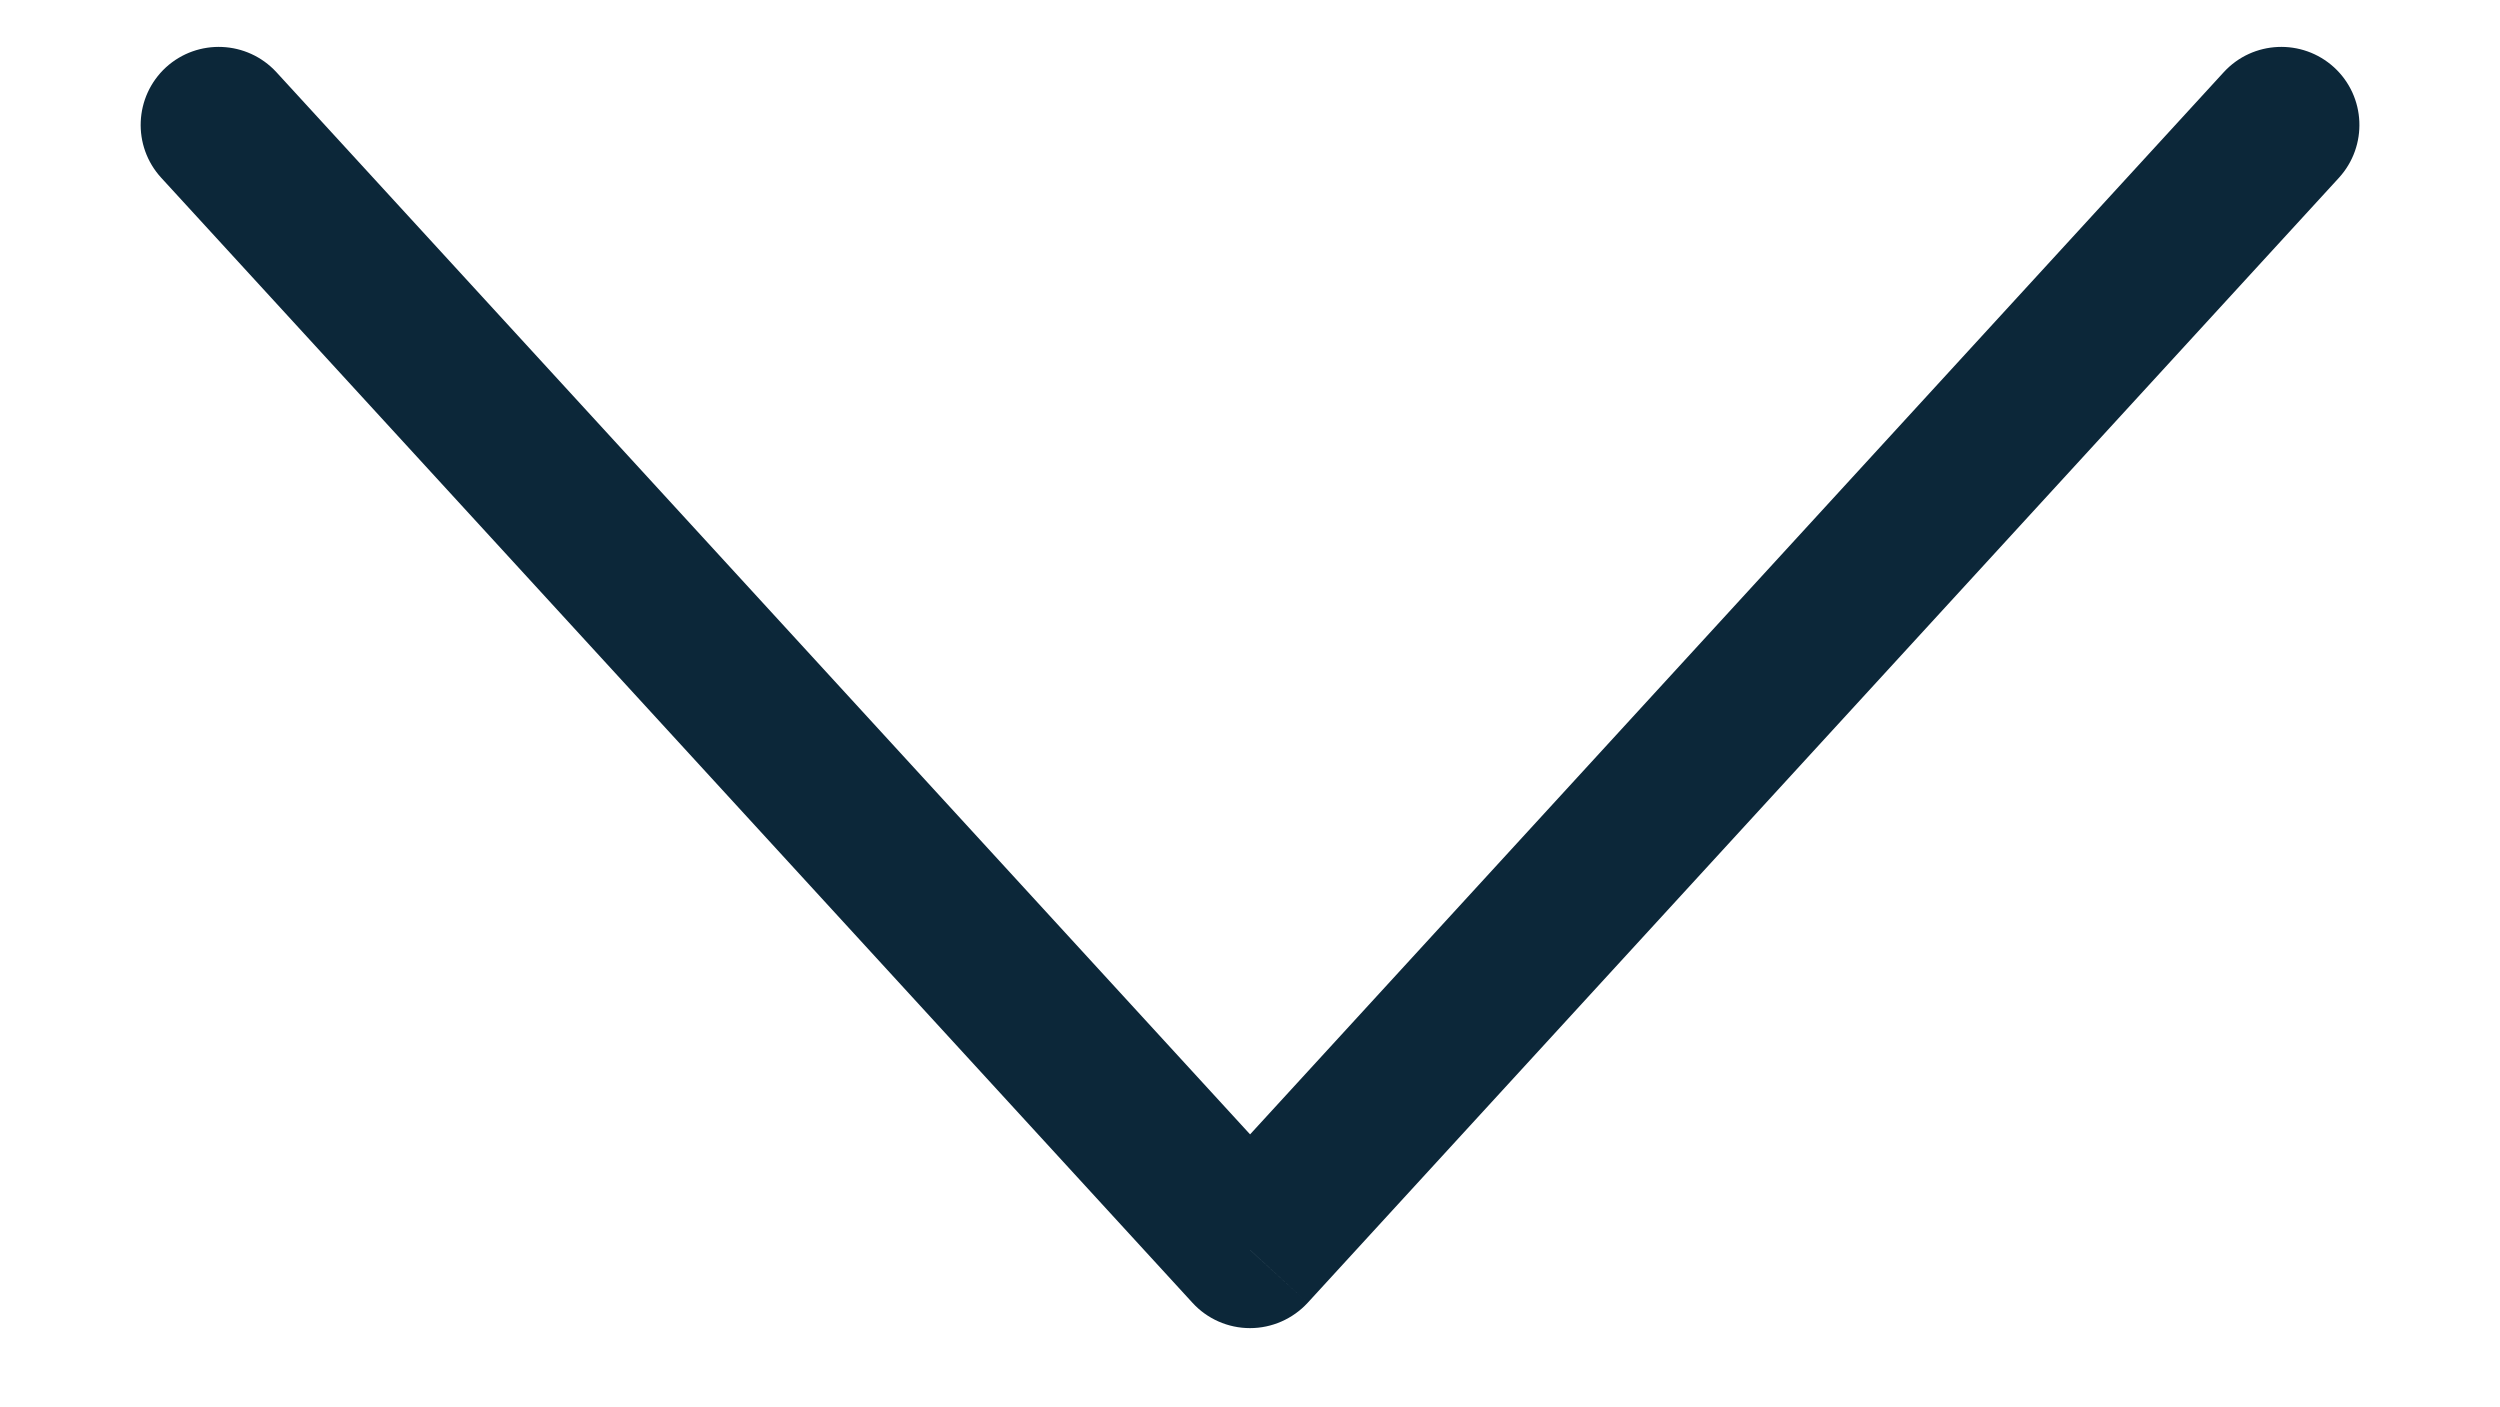
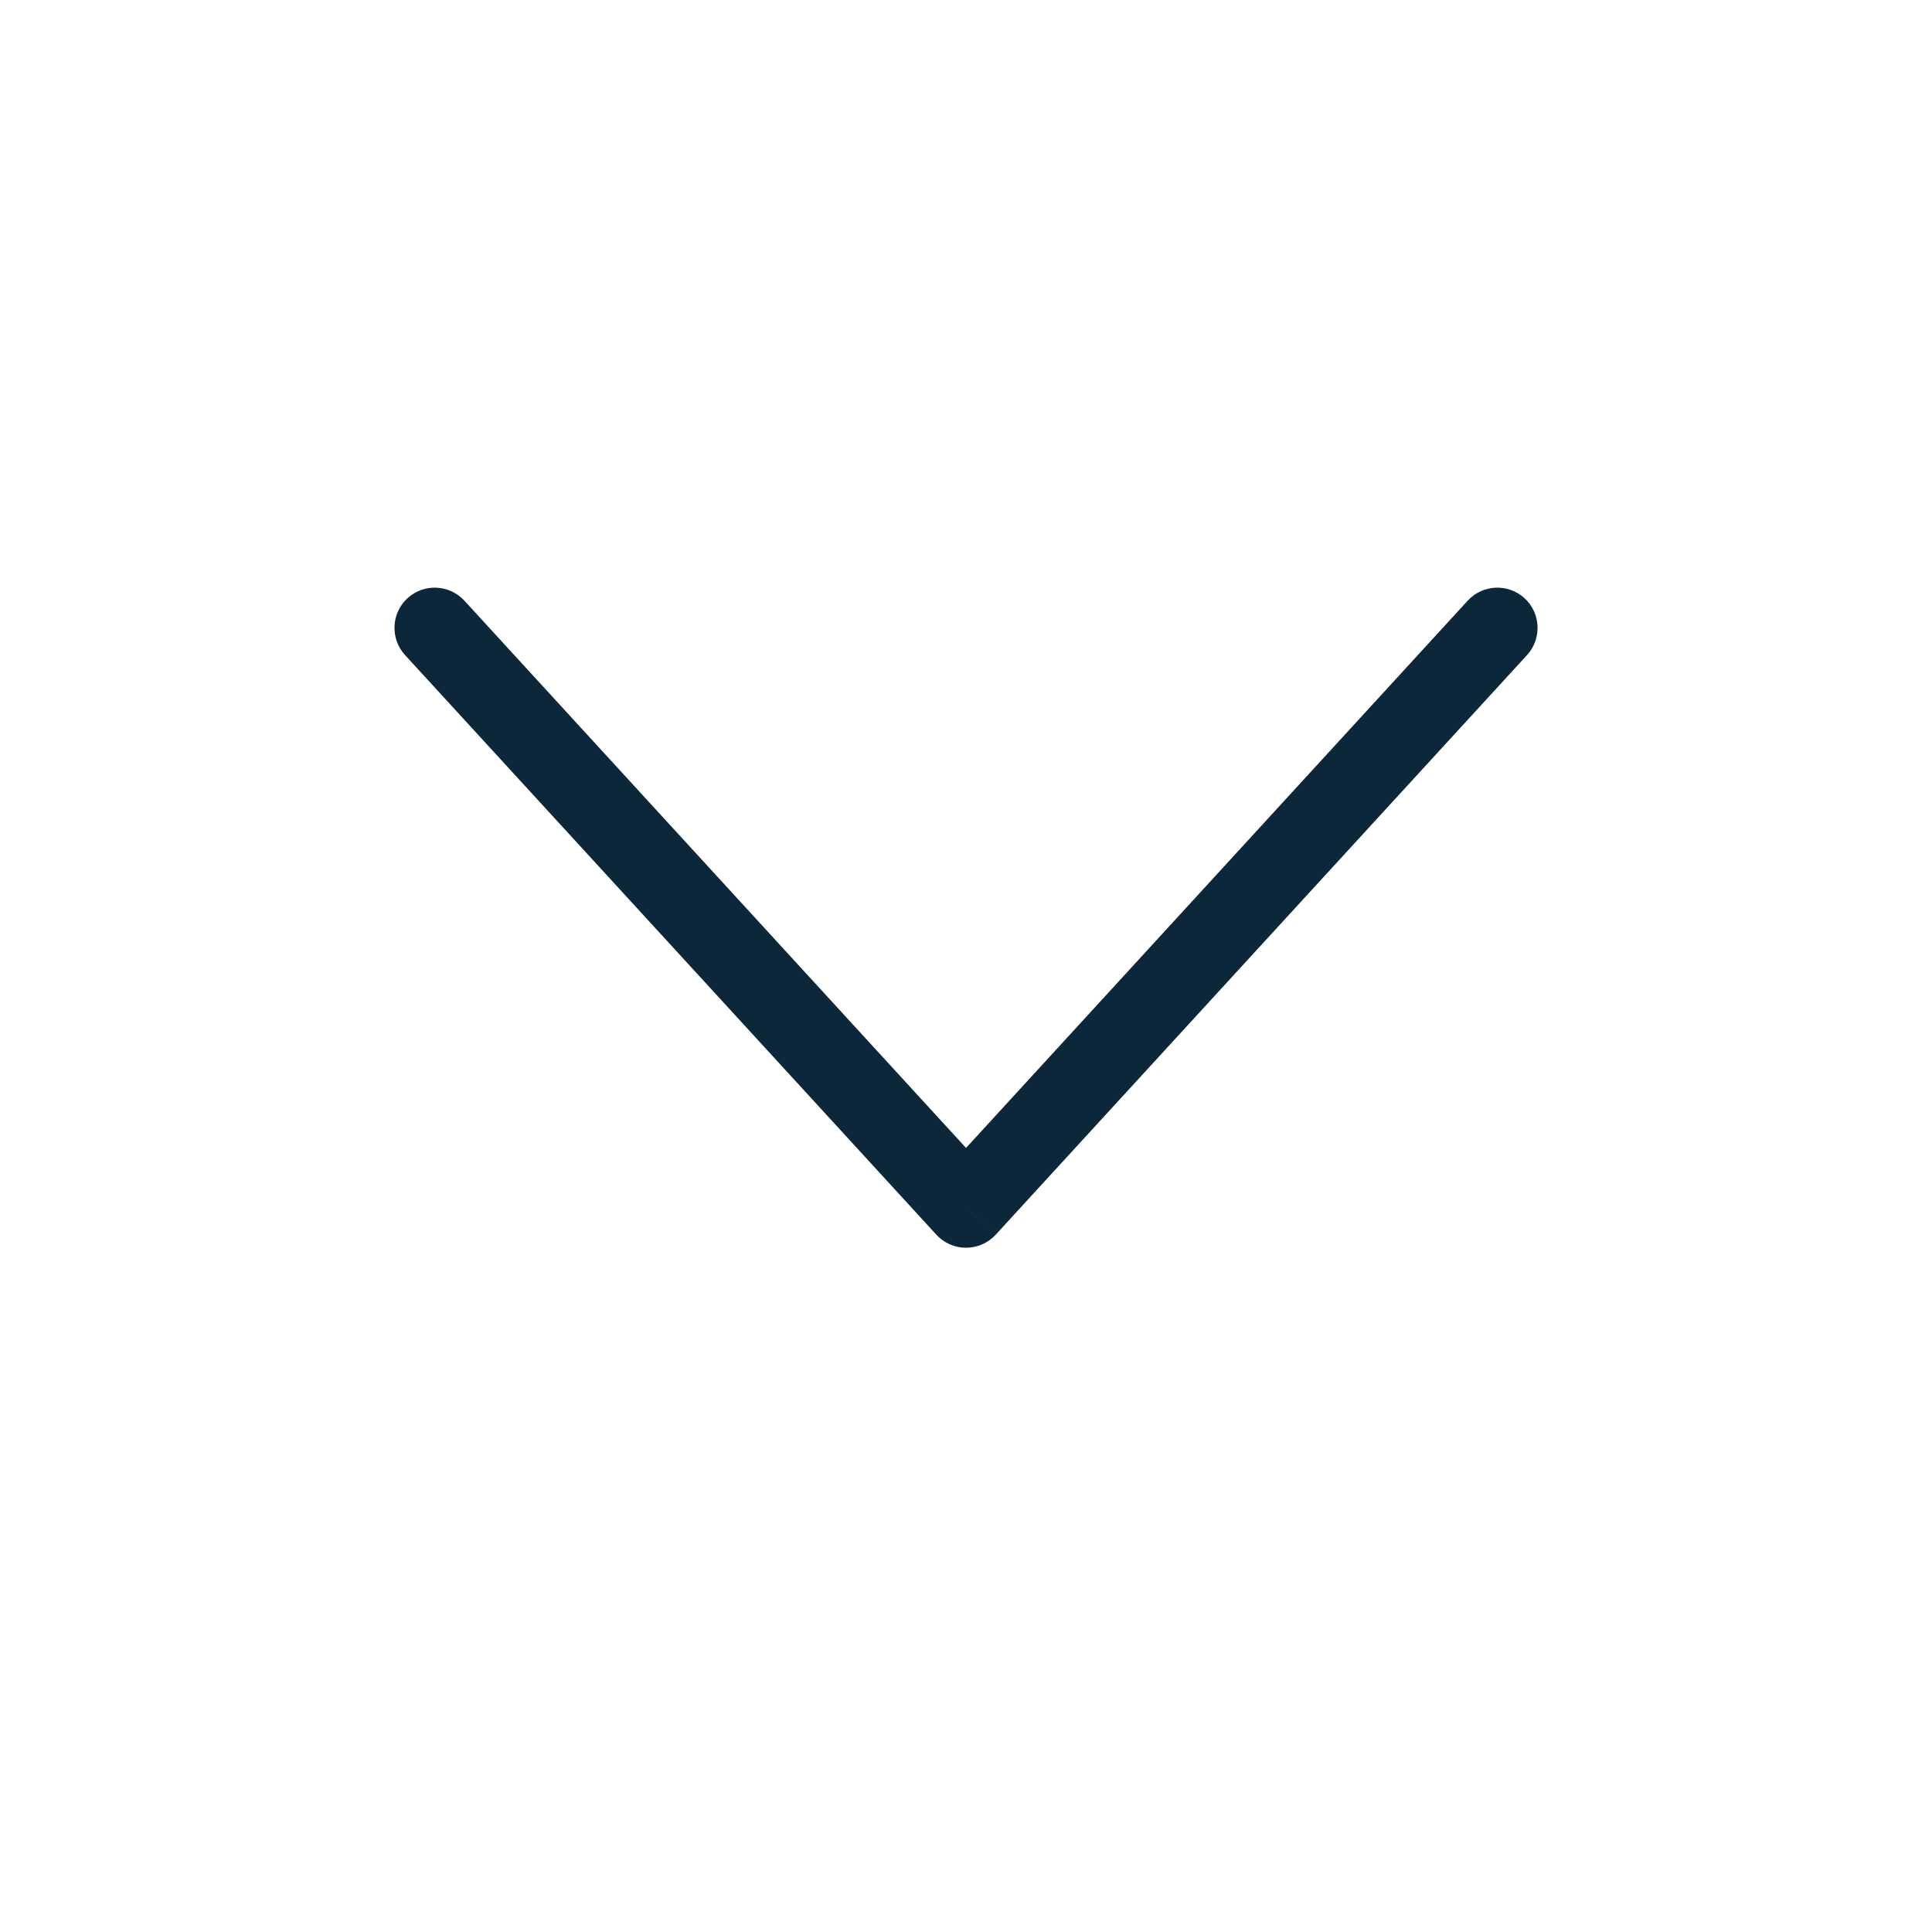
- <svg xmlns="http://www.w3.org/2000/svg" width="16" height="9" viewBox="0 0 16 9" fill="none">
-   <path d="M14.969 1.138C15.155 0.934 15.142 0.618 14.938 0.431C14.734 0.245 14.418 0.259 14.232 0.462L14.969 1.138ZM8 8L7.632 8.338C7.726 8.441 7.86 8.5 8 8.5C8.14 8.5 8.274 8.441 8.369 8.338L8 8ZM1.769 0.462C1.582 0.259 1.266 0.245 1.062 0.431C0.859 0.618 0.845 0.934 1.032 1.138L1.769 0.462ZM14.232 0.462L7.632 7.662L8.369 8.338L14.969 1.138L14.232 0.462ZM8.369 7.662L1.769 0.462L1.032 1.138L7.632 8.338L8.369 7.662Z" fill="#0C2739" />
+ <svg xmlns="http://www.w3.org/2000/svg" width="24" height="24" viewBox="0 0 24 24" fill="none">
+   <path d="M18.969 8.138C19.155 7.934 19.142 7.618 18.938 7.431C18.734 7.245 18.418 7.259 18.232 7.462L18.969 8.138ZM12 15L11.632 15.338C11.726 15.441 11.86 15.5 12 15.5C12.14 15.5 12.274 15.441 12.369 15.338L12 15ZM5.769 7.462C5.582 7.259 5.266 7.245 5.062 7.431C4.859 7.618 4.845 7.934 5.032 8.138L5.769 7.462ZM18.232 7.462L11.632 14.662L12.369 15.338L18.969 8.138L18.232 7.462ZM12.369 14.662L5.769 7.462L5.032 8.138L11.632 15.338L12.369 14.662Z" fill="#0C2739" />
</svg>
